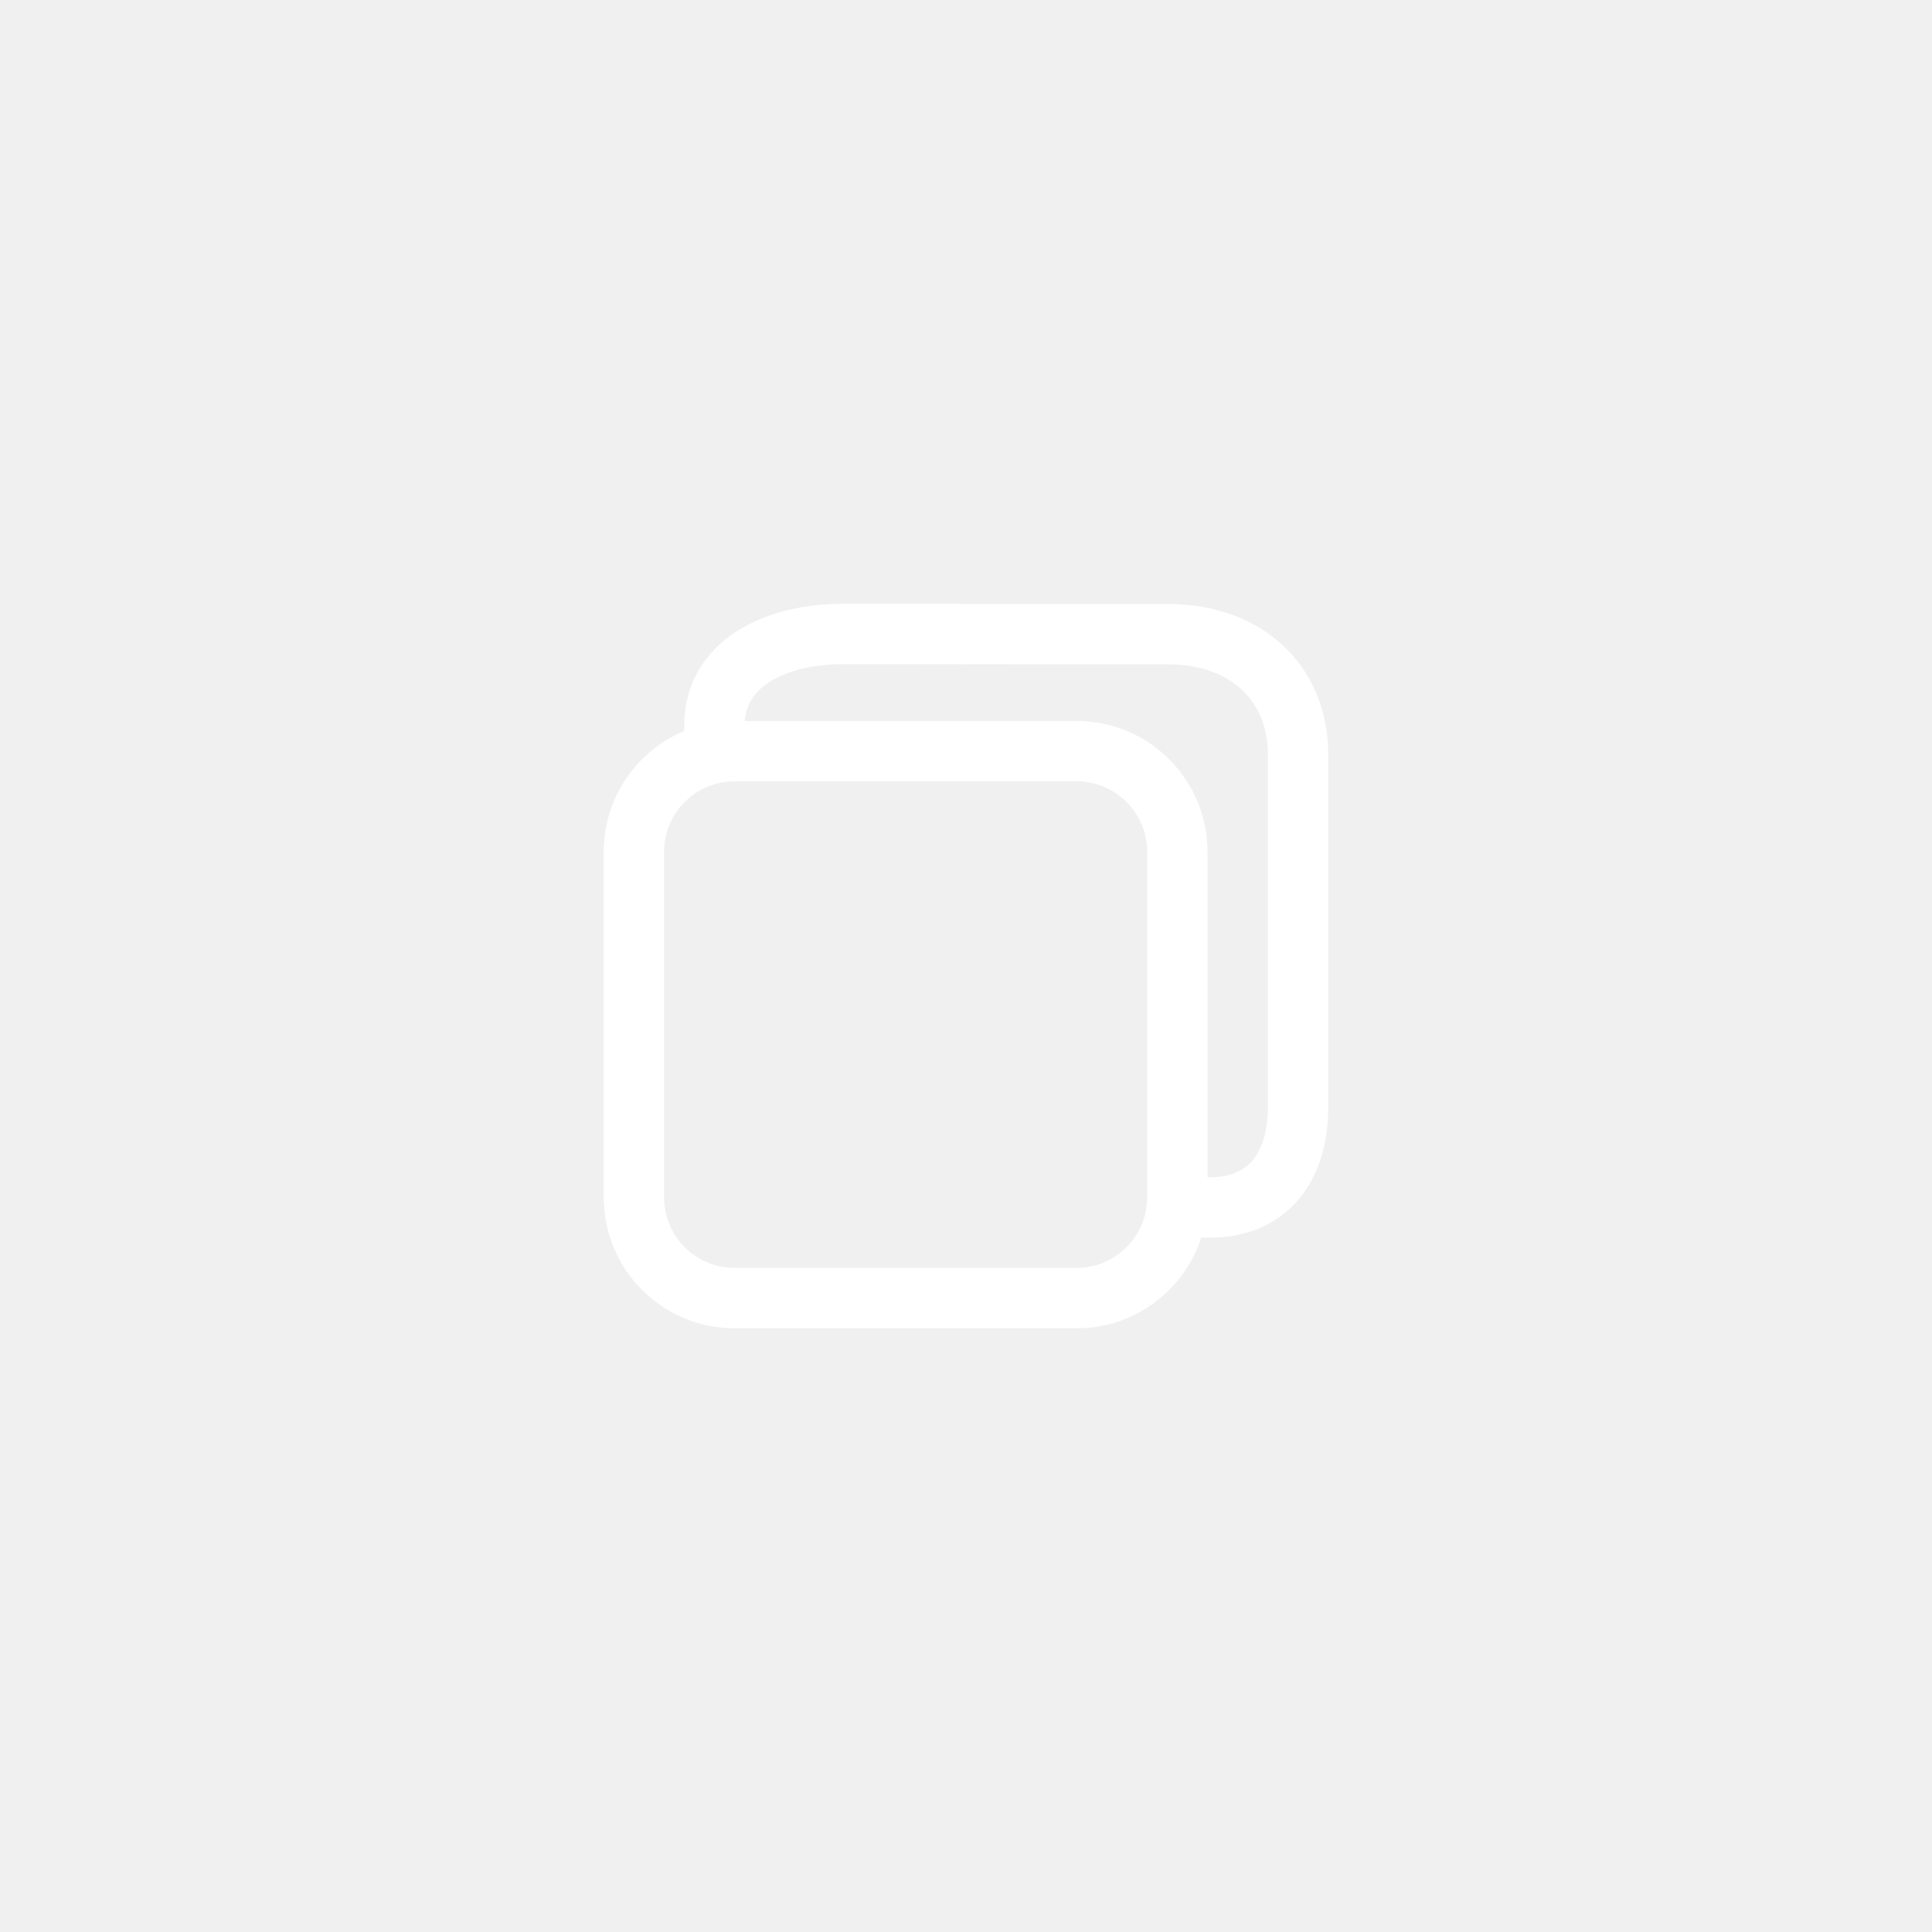
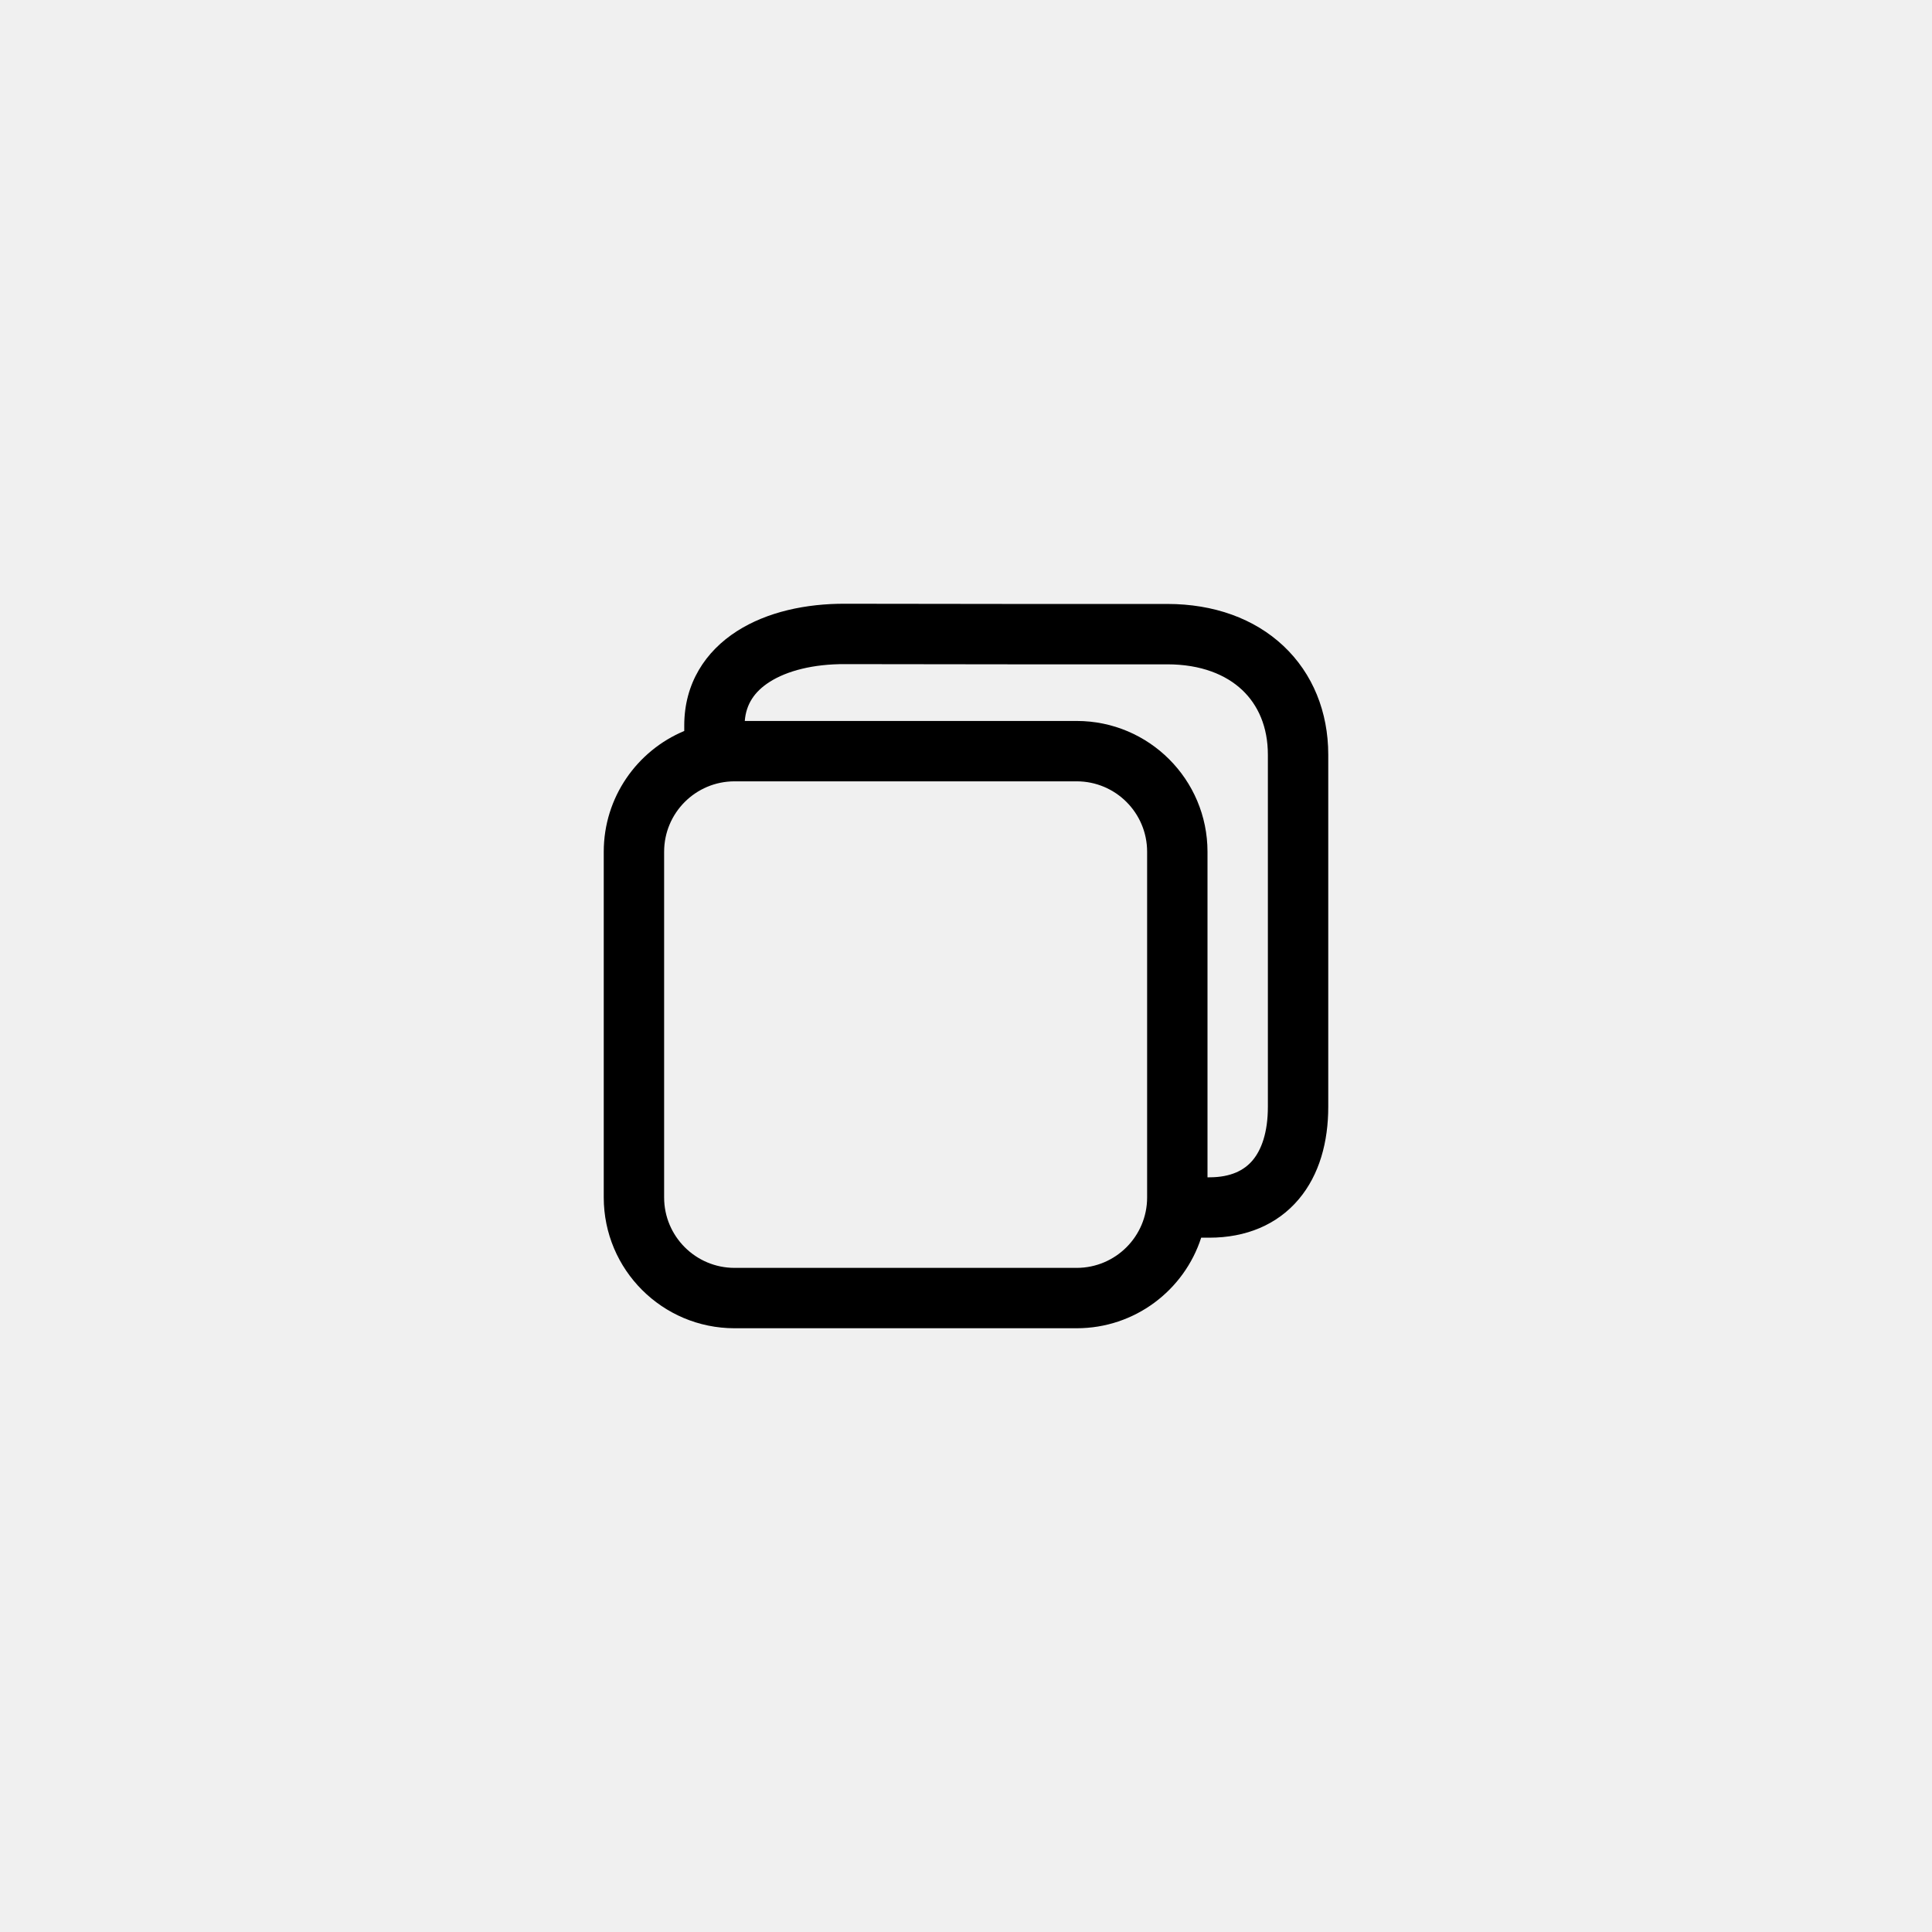
<svg xmlns="http://www.w3.org/2000/svg" height="24" viewBox="-12 -12 48 48" width="24">
-   <path transform="translate(24,24)rotate(180)" d="M6.157 5.25C6.579 3.944 7.804 3 9.25 3H17.75C19.545 3 21 4.455 21 6.25V14.838C21 16.19 20.174 17.349 19 17.839V17.975C19 19.025 18.471 19.82 17.691 20.319C16.941 20.799 15.974 21.005 14.998 21L14.996 21L10.919 20.995L7 20.995C5.843 20.995 4.836 20.633 4.111 19.95C3.383 19.264 3 18.31 3 17.25V8.5C3 7.635 3.216 6.817 3.734 6.204C4.268 5.571 5.044 5.25 5.956 5.25H6.157ZM6 6.75H5.956C5.412 6.75 5.085 6.929 4.88 7.171C4.659 7.433 4.5 7.865 4.5 8.5V17.25C4.5 17.94 4.742 18.484 5.139 18.858C5.539 19.235 6.157 19.495 7 19.495L10.919 19.495L15.001 19.5L15.004 19.5C15.792 19.504 16.449 19.334 16.882 19.056C17.254 18.818 17.464 18.506 17.496 18.088H9.25C7.455 18.088 6 16.633 6 14.838V6.75ZM9.25 4.5C8.284 4.5 7.5 5.284 7.5 6.25V14.838C7.5 15.805 8.284 16.588 9.25 16.588H17.75C18.716 16.588 19.5 15.805 19.5 14.838V6.25C19.5 5.284 18.716 4.5 17.75 4.5H9.25Z" fill="#FFF" />
+   <path stroke="none" stroke-width="0" transform="translate(24,24)rotate(180)" d="M6.157 5.25C6.579 3.944 7.804 3 9.25 3H17.75C19.545 3 21 4.455 21 6.25V14.838C21 16.19 20.174 17.349 19 17.839V17.975C19 19.025 18.471 19.82 17.691 20.319C16.941 20.799 15.974 21.005 14.998 21L14.996 21L10.919 20.995L7 20.995C5.843 20.995 4.836 20.633 4.111 19.95C3.383 19.264 3 18.31 3 17.25V8.5C3 7.635 3.216 6.817 3.734 6.204C4.268 5.571 5.044 5.25 5.956 5.25H6.157ZM6 6.75H5.956C5.412 6.75 5.085 6.929 4.88 7.171C4.659 7.433 4.5 7.865 4.5 8.5V17.25C4.5 17.94 4.742 18.484 5.139 18.858C5.539 19.235 6.157 19.495 7 19.495L10.919 19.495L15.001 19.5L15.004 19.5C15.792 19.504 16.449 19.334 16.882 19.056C17.254 18.818 17.464 18.506 17.496 18.088H9.25C7.455 18.088 6 16.633 6 14.838V6.75ZM9.25 4.5C8.284 4.5 7.5 5.284 7.5 6.25V14.838C7.5 15.805 8.284 16.588 9.25 16.588H17.75C18.716 16.588 19.5 15.805 19.5 14.838V6.25C19.5 5.284 18.716 4.5 17.75 4.5H9.25Z" />
</svg>
